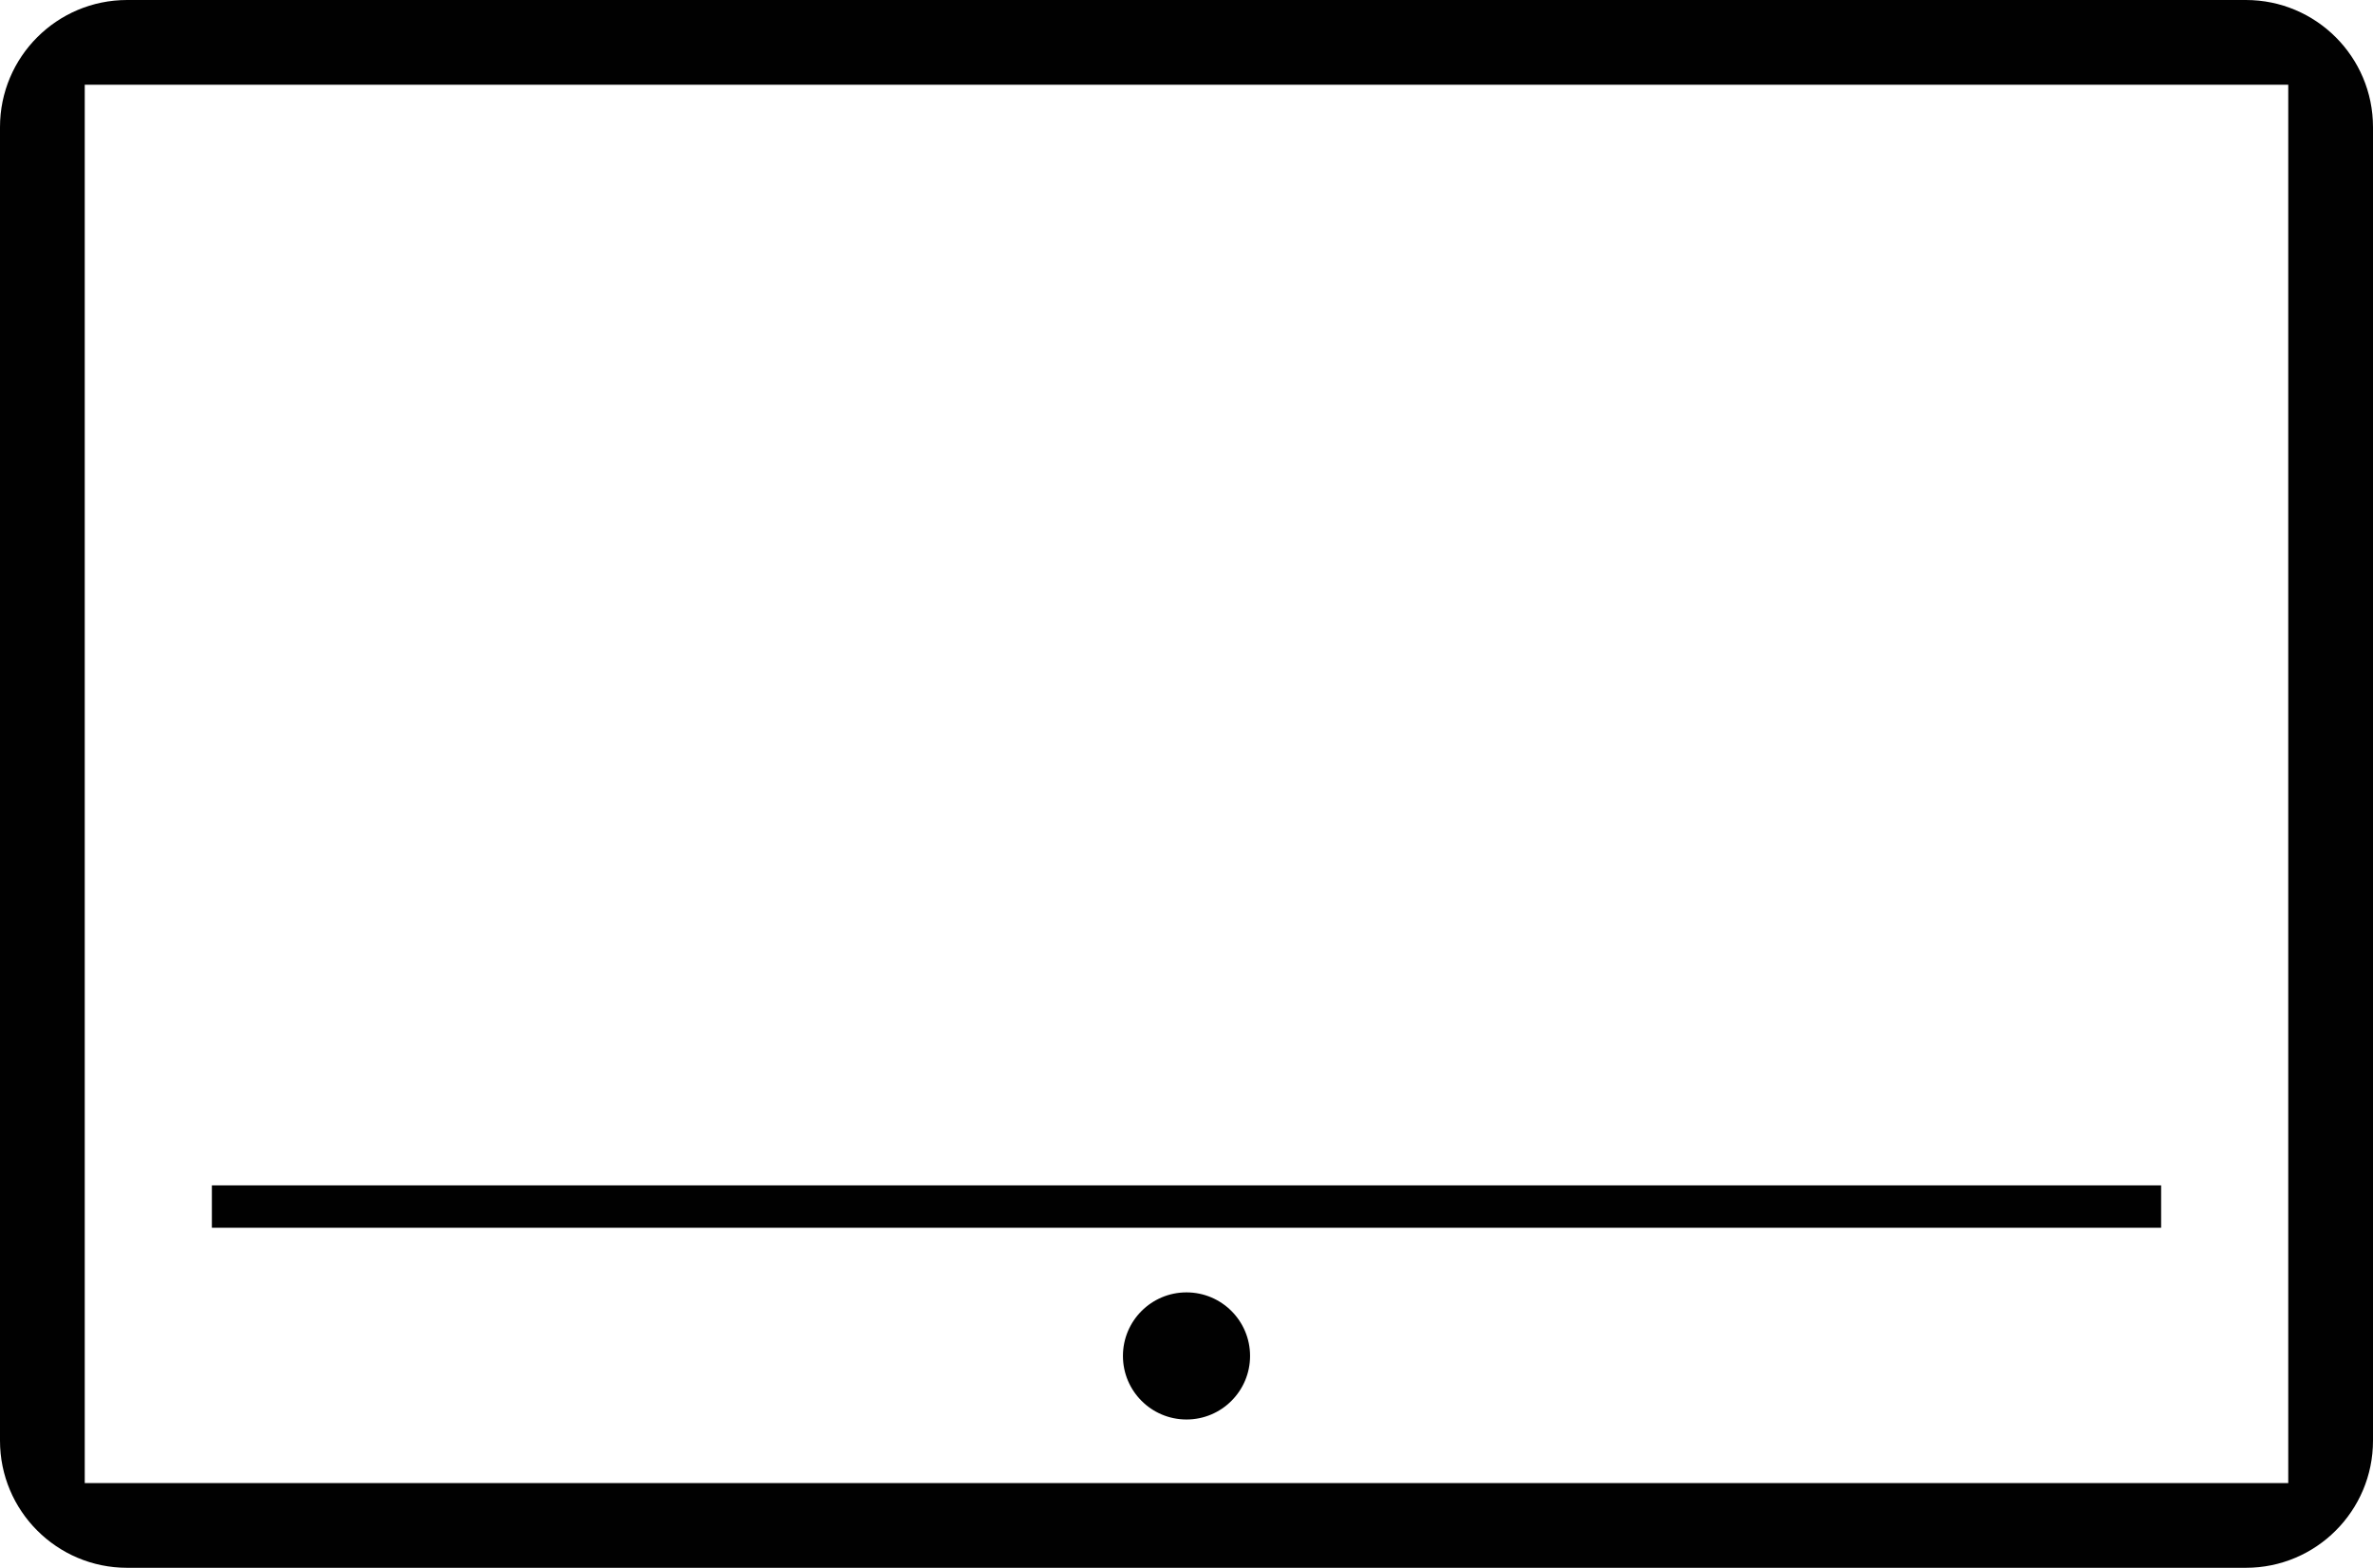
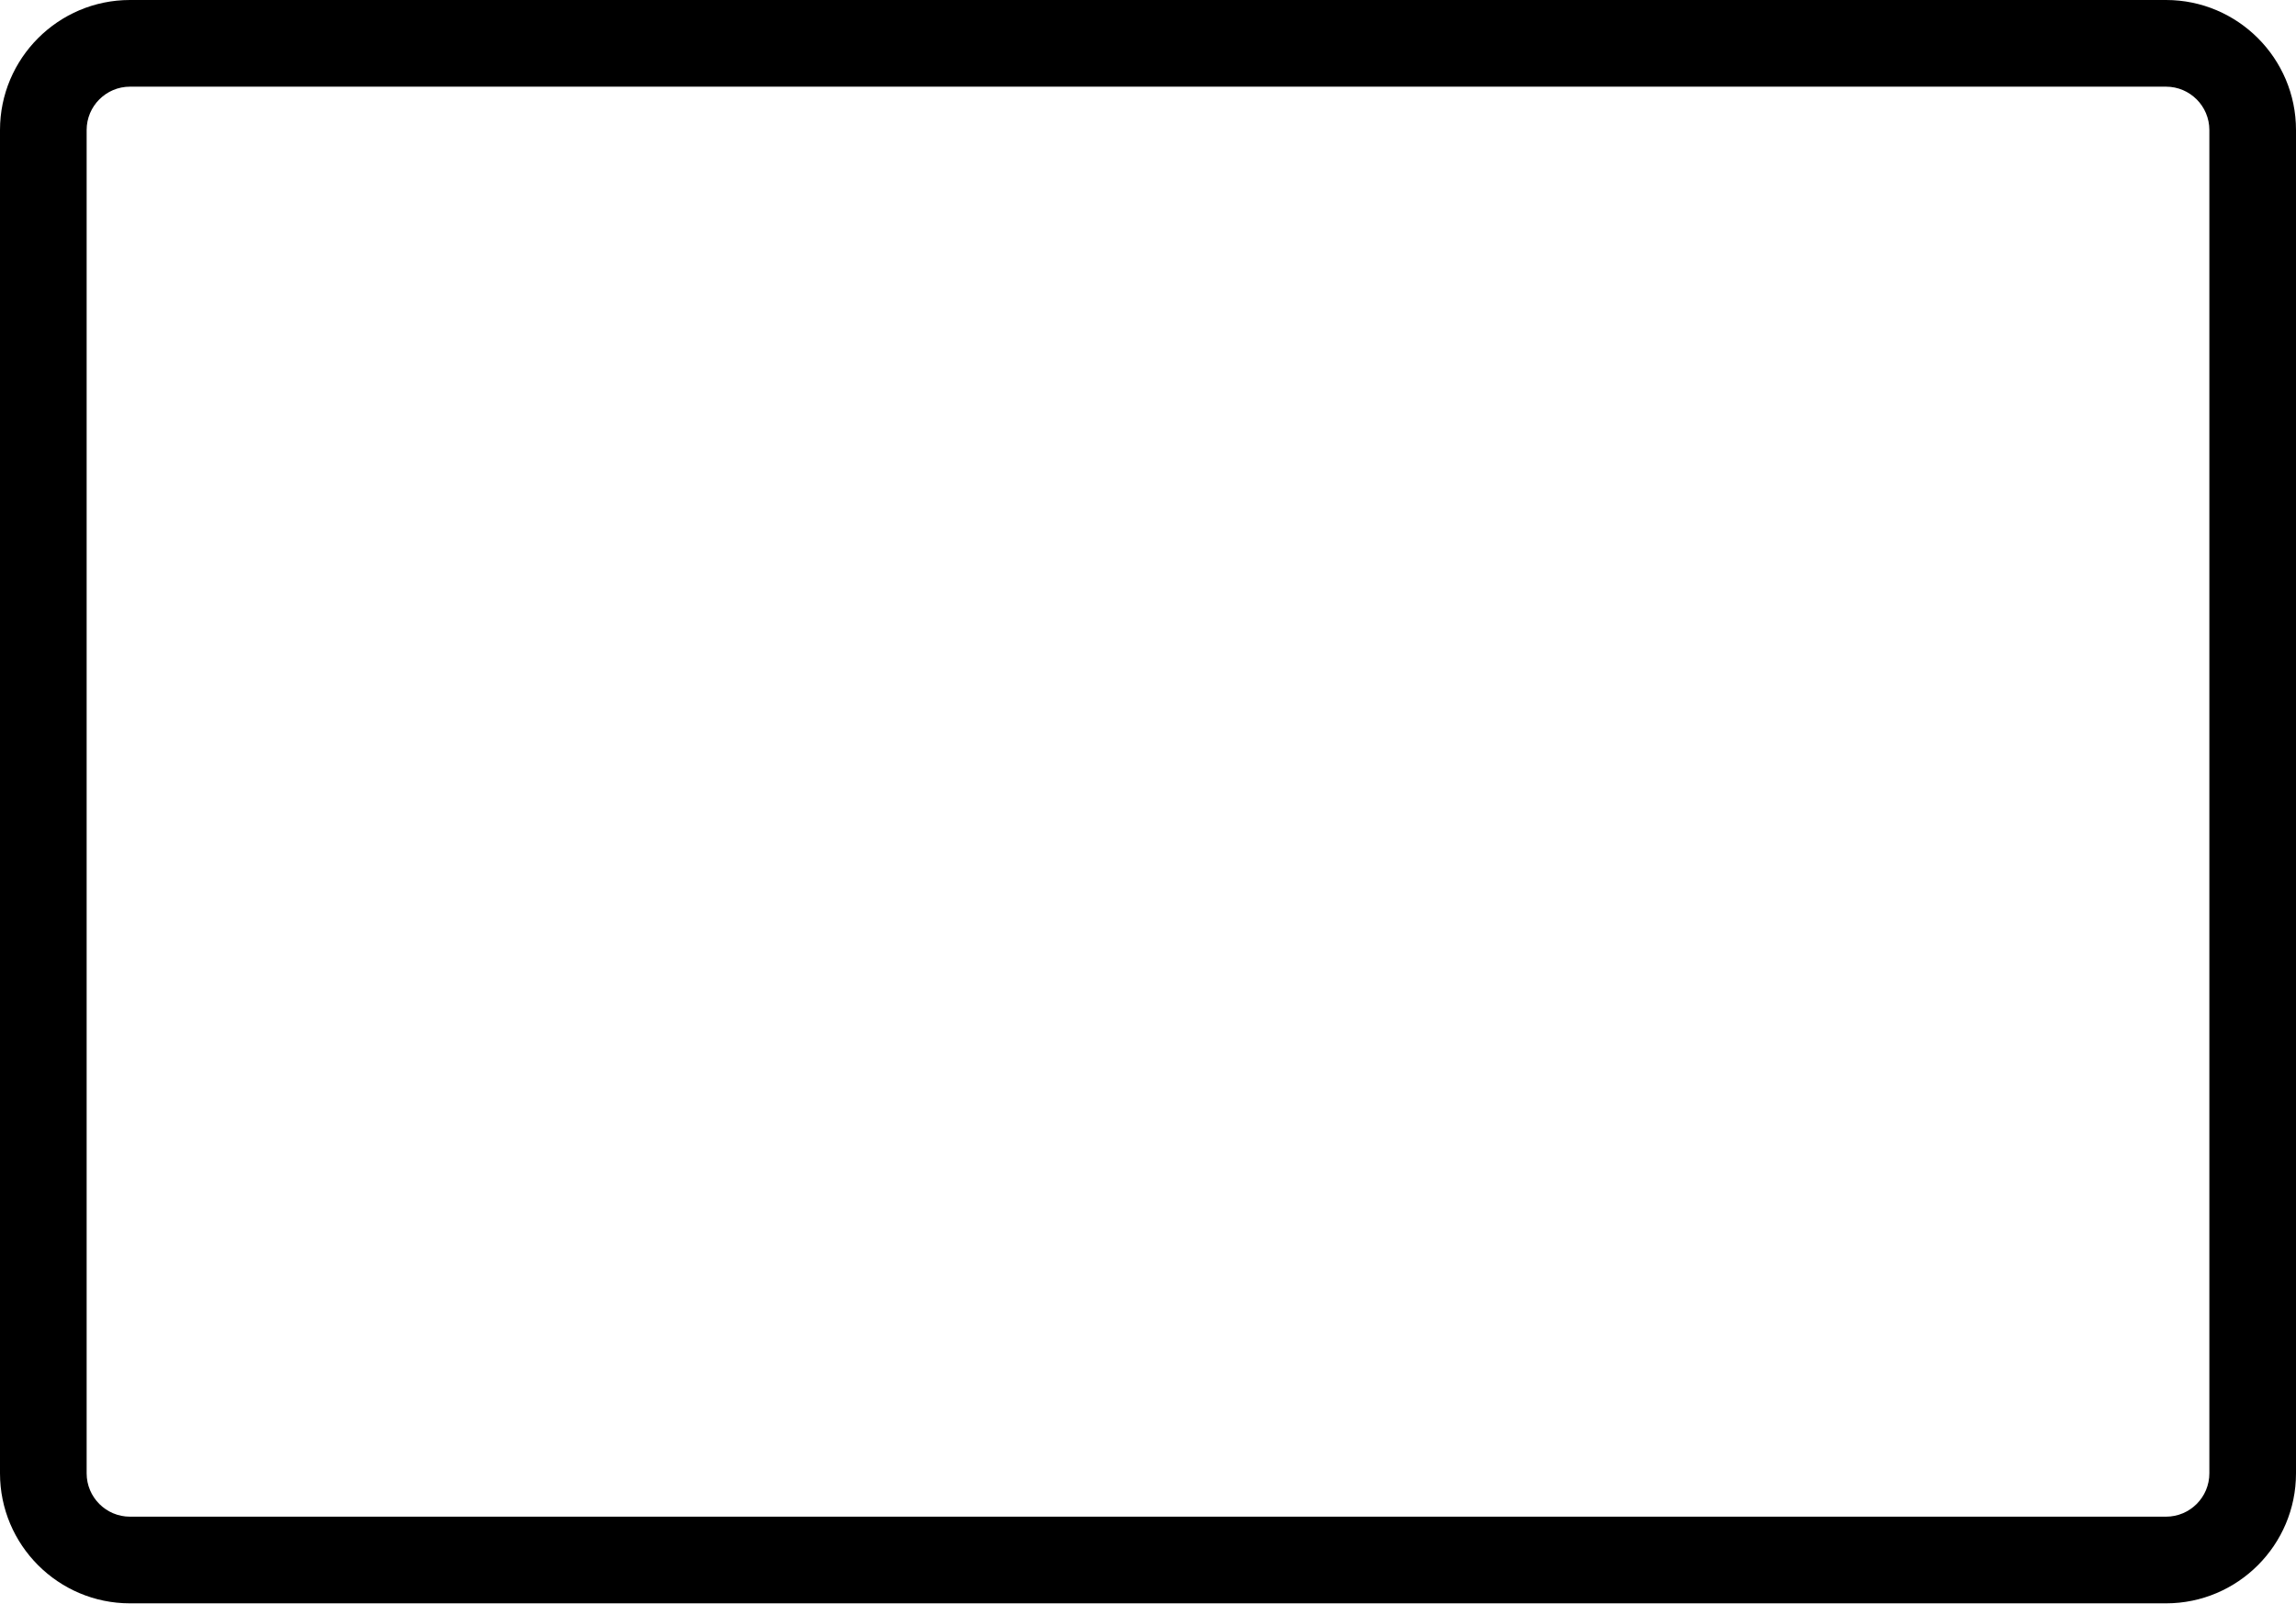
- <svg xmlns="http://www.w3.org/2000/svg" version="1.1" id="Layer_1" x="0px" y="0px" width="56px" height="37px" viewBox="0 0 56 37" enable-background="new 0 0 56 37" xml:space="preserve">
+ <svg xmlns="http://www.w3.org/2000/svg" version="1.1" id="Layer_1" x="0px" y="0px" width="53px" height="37px" viewBox="0 0 53 37" enable-background="new 0 0 53 37" xml:space="preserve">
  <g>
    <g>
-       <g>
-         <path fill="#010101" d="M53,0H3C1.343,0,0,1.344,0,3v31c0,1.656,1.343,3,3,3h50c1.657,0,3-1.344,3-3V3C56,1.344,54.657,0,53,0z      M54,35H2V2h52V35z" />
-       </g>
+       <path d="M50,37H3c-1.654,0-3-1.346-3-3V3c0-1.654,1.346-3,3-3h47c1.654,0,3,1.346,3,3v31C53,35.654,51.654,37,50,37z M3,2    C2.449,2,2,2.449,2,3v31c0,0.552,0.449,1,1,1h47c0.552,0,1-0.448,1-1V3c0-0.551-0.448-1-1-1H3z" />
    </g>
-     <path fill="#010101" d="M28,30.5c0.828,0,1.5,0.672,1.5,1.5s-0.672,1.5-1.5,1.5s-1.5-0.672-1.5-1.5S27.172,30.5,28,30.5z" />
-     <path id="up" fill="#010101" d="M5,27.975h46v1H5V27.975z" />
  </g>
</svg>
